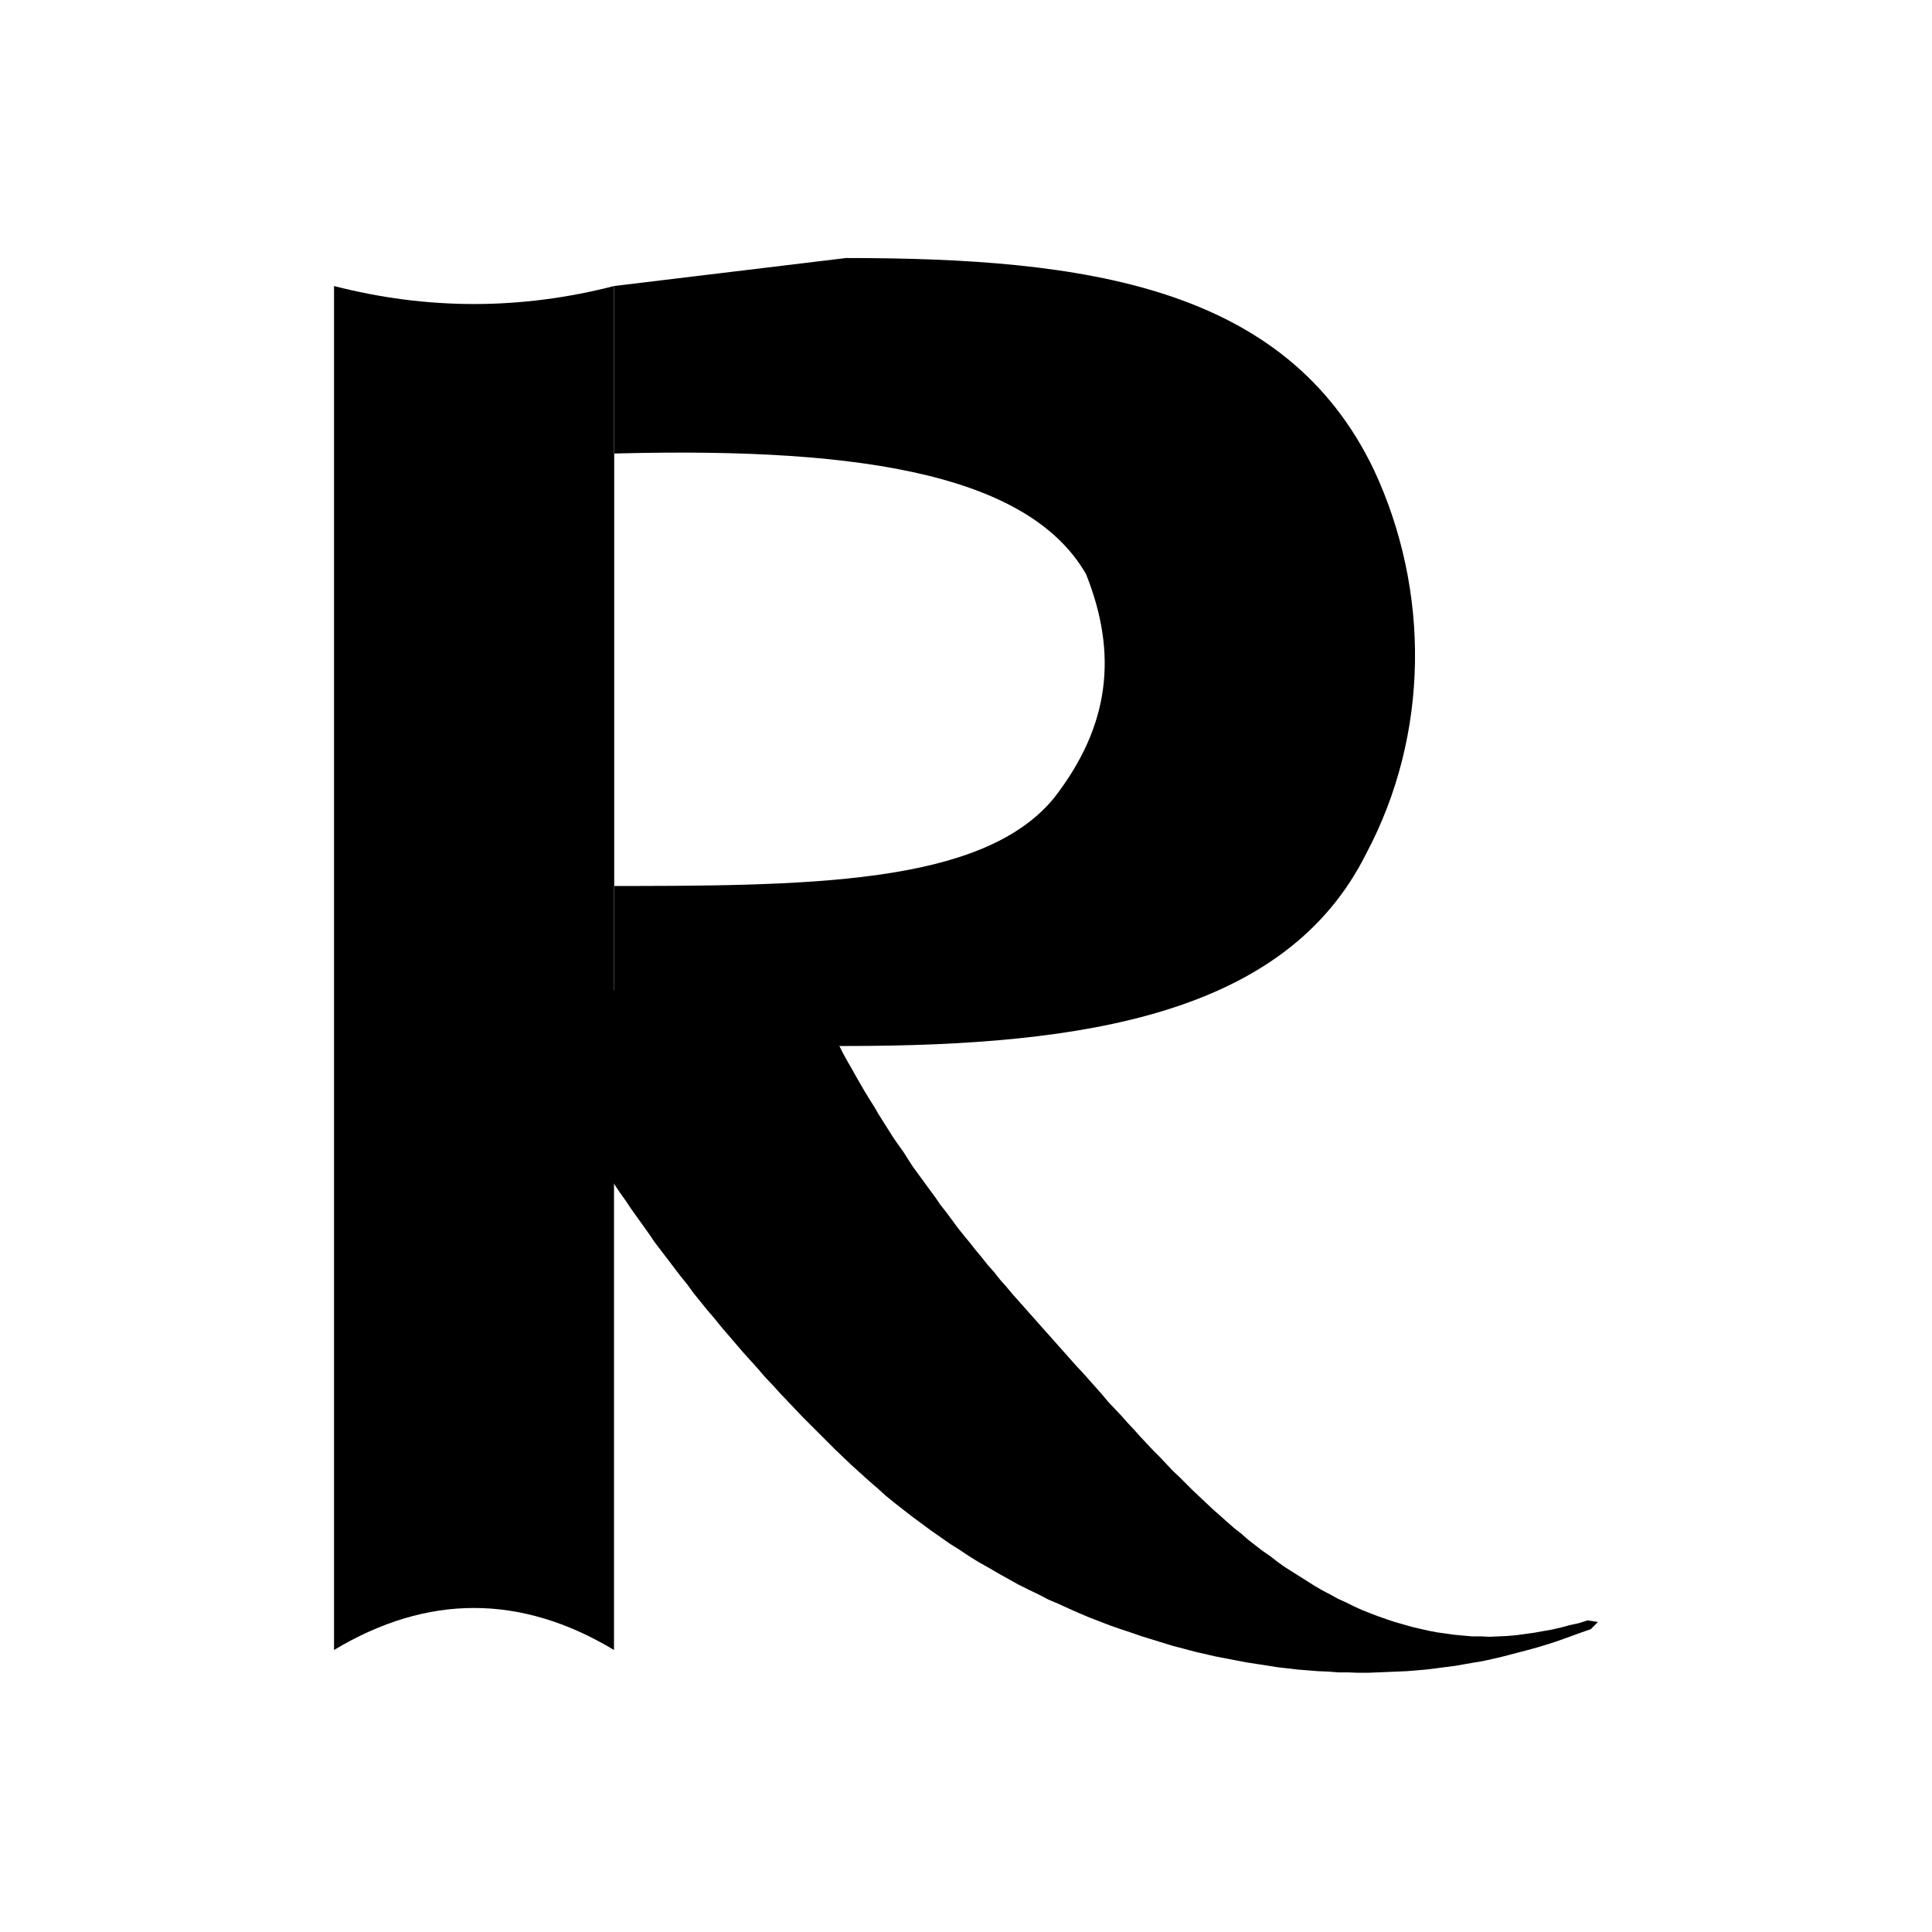
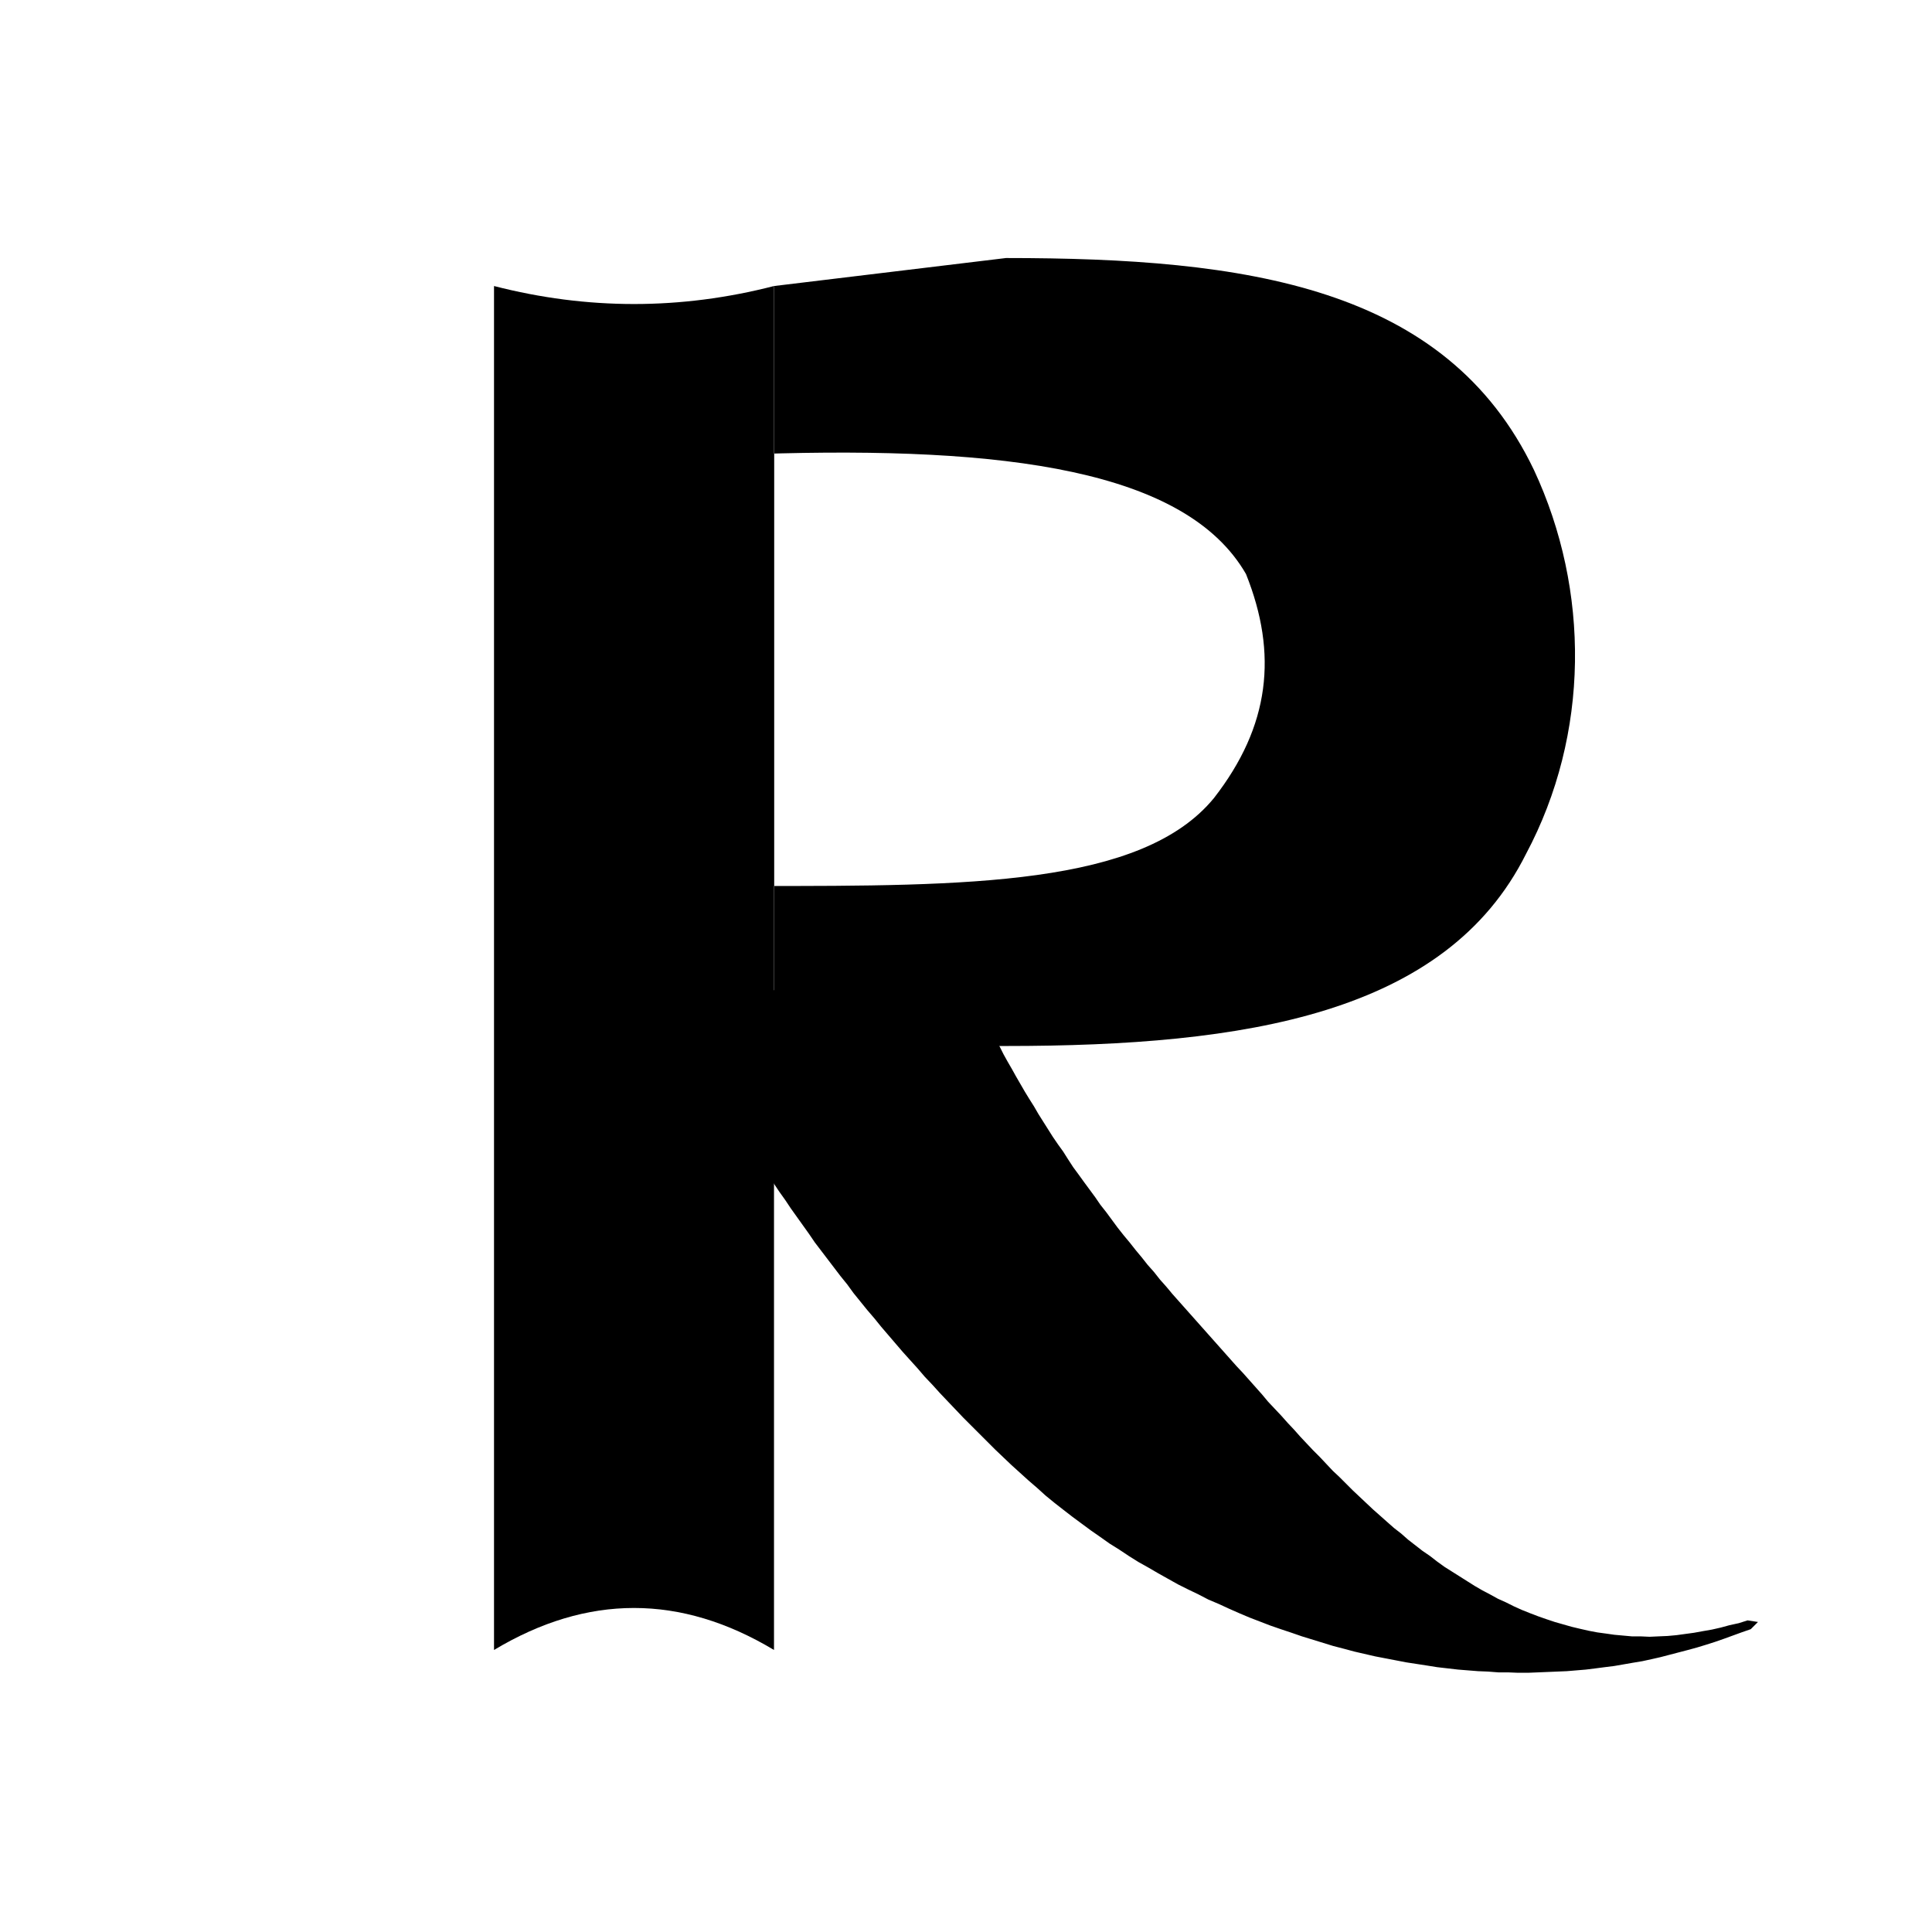
<svg xmlns="http://www.w3.org/2000/svg" viewBox="0 0 512 512" width="512" height="512">
-   <g transform="translate(256,256) scale(1.06) translate(-330,-320)">
+   <g transform="translate(256,256) scale(1.06) translate(-290,-320)">
    <path d="M219.6,335.1 L220.6,337.2 L221.6,339.2 L222.6,341.2 L223.6,343.2 L224.7,345.3 L225.8,347.3 L226.9,349.4 L228.0,351.4 L229.1,353.5 L230.3,355.5 L231.5,357.6 L232.7,359.6 L234.0,361.7 L235.2,363.8 L236.5,365.9 L237.8,368.0 L239.2,370.1 L240.5,372.2 L241.9,374.3 L243.3,376.4 L244.8,378.5 L246.2,380.6 L247.7,382.7 L249.2,384.8 L250.7,386.9 L252.2,389.1 L253.8,391.2 L255.4,393.3 L257.0,395.4 L258.6,397.5 L260.3,399.6 L261.9,401.8 L263.6,403.9 L265.3,406.0 L267.1,408.1 L268.8,410.2 L270.6,412.3 L272.4,414.4 L274.2,416.5 L276.0,418.5 L277.9,420.6 L279.7,422.7 L281.6,424.7 L283.5,426.8 L285.4,428.8 L287.4,430.9 L289.3,432.9 L291.3,434.9 L293.3,436.9 L295.3,438.9 L297.3,440.9 L299.4,442.9 L301.4,444.8 L303.5,446.7 L305.6,448.6 L307.8,450.5 L309.9,452.4 L312.1,454.2 L314.4,456.0 L316.6,457.7 L318.9,459.4 L321.2,461.1 L323.5,462.7 L325.9,464.4 L328.3,465.9 L330.7,467.5 L333.1,469.0 L335.6,470.4 L338.0,471.8 L340.5,473.2 L343.0,474.6 L345.6,475.9 L348.1,477.1 L350.6,478.4 L353.2,479.5 L355.8,480.7 L358.3,481.8 L360.9,482.9 L363.5,483.9 L366.1,484.9 L368.7,485.8 L371.4,486.7 L374.0,487.6 L376.6,488.4 L379.2,489.2 L381.8,490.0 L384.5,490.7 L387.1,491.4 L389.7,492.0 L392.3,492.6 L394.9,493.1 L397.5,493.6 L400.1,494.1 L402.7,494.5 L405.3,494.9 L407.8,495.3 L410.4,495.6 L413.0,495.9 L415.5,496.1 L418.0,496.3 L420.5,496.4 L423.1,496.6 L425.5,496.6 L428.0,496.7 L430.5,496.7 L433.0,496.6 L435.4,496.5 L437.8,496.4 L440.2,496.3 L442.6,496.1 L445.0,495.9 L447.4,495.6 L449.7,495.3 L452.1,495.0 L454.4,494.6 L456.7,494.2 L459.1,493.8 L461.4,493.3 L463.6,492.8 L465.9,492.2 L468.2,491.6 L470.5,491.0 L472.7,490.4 L475.0,489.7 L477.2,489.0 L479.5,488.2 L481.7,487.4 L483.9,486.6 L486.2,485.8 L488.0,484.0 L488.0,484.0 L485.4,483.6 L483.2,484.3 L480.9,484.8 L478.7,485.4 L476.5,485.9 L474.2,486.3 L472.0,486.7 L469.8,487.0 L467.6,487.3 L465.4,487.5 L463.1,487.6 L460.9,487.7 L458.7,487.6 L456.5,487.6 L454.3,487.4 L452.1,487.2 L450.0,486.9 L447.8,486.6 L445.7,486.2 L443.5,485.7 L441.4,485.2 L439.3,484.6 L437.2,484.0 L435.1,483.3 L433.1,482.6 L431.0,481.8 L429.0,481.0 L427.0,480.1 L425.0,479.1 L423.0,478.2 L421.0,477.1 L419.1,476.1 L417.2,475.0 L415.3,473.8 L413.4,472.6 L411.5,471.4 L409.6,470.2 L407.8,468.9 L406.0,467.5 L404.1,466.2 L402.3,464.8 L400.5,463.4 L398.8,461.9 L397.0,460.5 L395.3,459.0 L393.5,457.4 L391.8,455.9 L390.1,454.3 L388.4,452.7 L386.7,451.1 L385.1,449.5 L383.4,447.8 L381.7,446.2 L380.1,444.5 L378.5,442.8 L376.8,441.1 L375.2,439.4 L373.6,437.7 L372.0,435.9 L370.4,434.2 L368.8,432.4 L367.1,430.6 L365.5,428.9 L364.0,427.1 L362.4,425.3 L360.8,423.5 L359.2,421.7 L357.6,420.0 L356.0,418.2 L354.4,416.4 L352.8,414.6 L351.2,412.8 L349.6,411.0 L348.0,409.2 L346.4,407.4 L344.8,405.6 L343.2,403.8 L341.6,402.0 L340.1,400.2 L338.5,398.4 L337.0,396.5 L335.4,394.7 L333.9,392.8 L332.4,391.0 L330.9,389.1 L329.4,387.3 L327.9,385.4 L326.5,383.5 L325.1,381.6 L323.6,379.7 L322.3,377.8 L320.9,375.9 L319.5,374.0 L318.2,372.2 L316.8,370.3 L315.5,368.3 L314.3,366.4 L313.0,364.6 L311.7,362.7 L310.5,360.8 L309.3,358.9 L308.1,357.0 L307.0,355.1 L305.8,353.2 L304.7,351.4 L303.6,349.5 L302.5,347.6 L301.5,345.8 L300.4,343.9 L299.4,342.1 L298.5,340.3 L297.5,338.5 L296.6,336.7 L295.7,334.9 L294.8,333.2 L293.9,331.4 L293.1,329.7 L292.3,328.0 L291.5,326.3 L290.7,324.6 L290.0,323.0 L289.3,321.3 L288.6,319.7 L288.0,318.1 L287.4,316.5 L286.7,315.0 L286.2,313.4 L285.6,311.9 L285.0,310.4 L284.4,308.9 Z" fill="currentColor" stroke="none" />
    <path d="M242,150 L300,143 C360,143 410,150 432,196 C446,226 446,262 430,292 C410,332 360,340 300,340 L242,340 Z M238,192 C300,190 345,196 360,222 C368,242 366,260 352,278 C334,300 290,300 238,300 Z" fill="currentColor" fill-rule="evenodd" stroke="none" />
    <path d="M172,150 Q207,159 242,150 L242,491 Q207,470 172,491 Z" fill="currentColor" stroke="none" />
  </g>
</svg>
